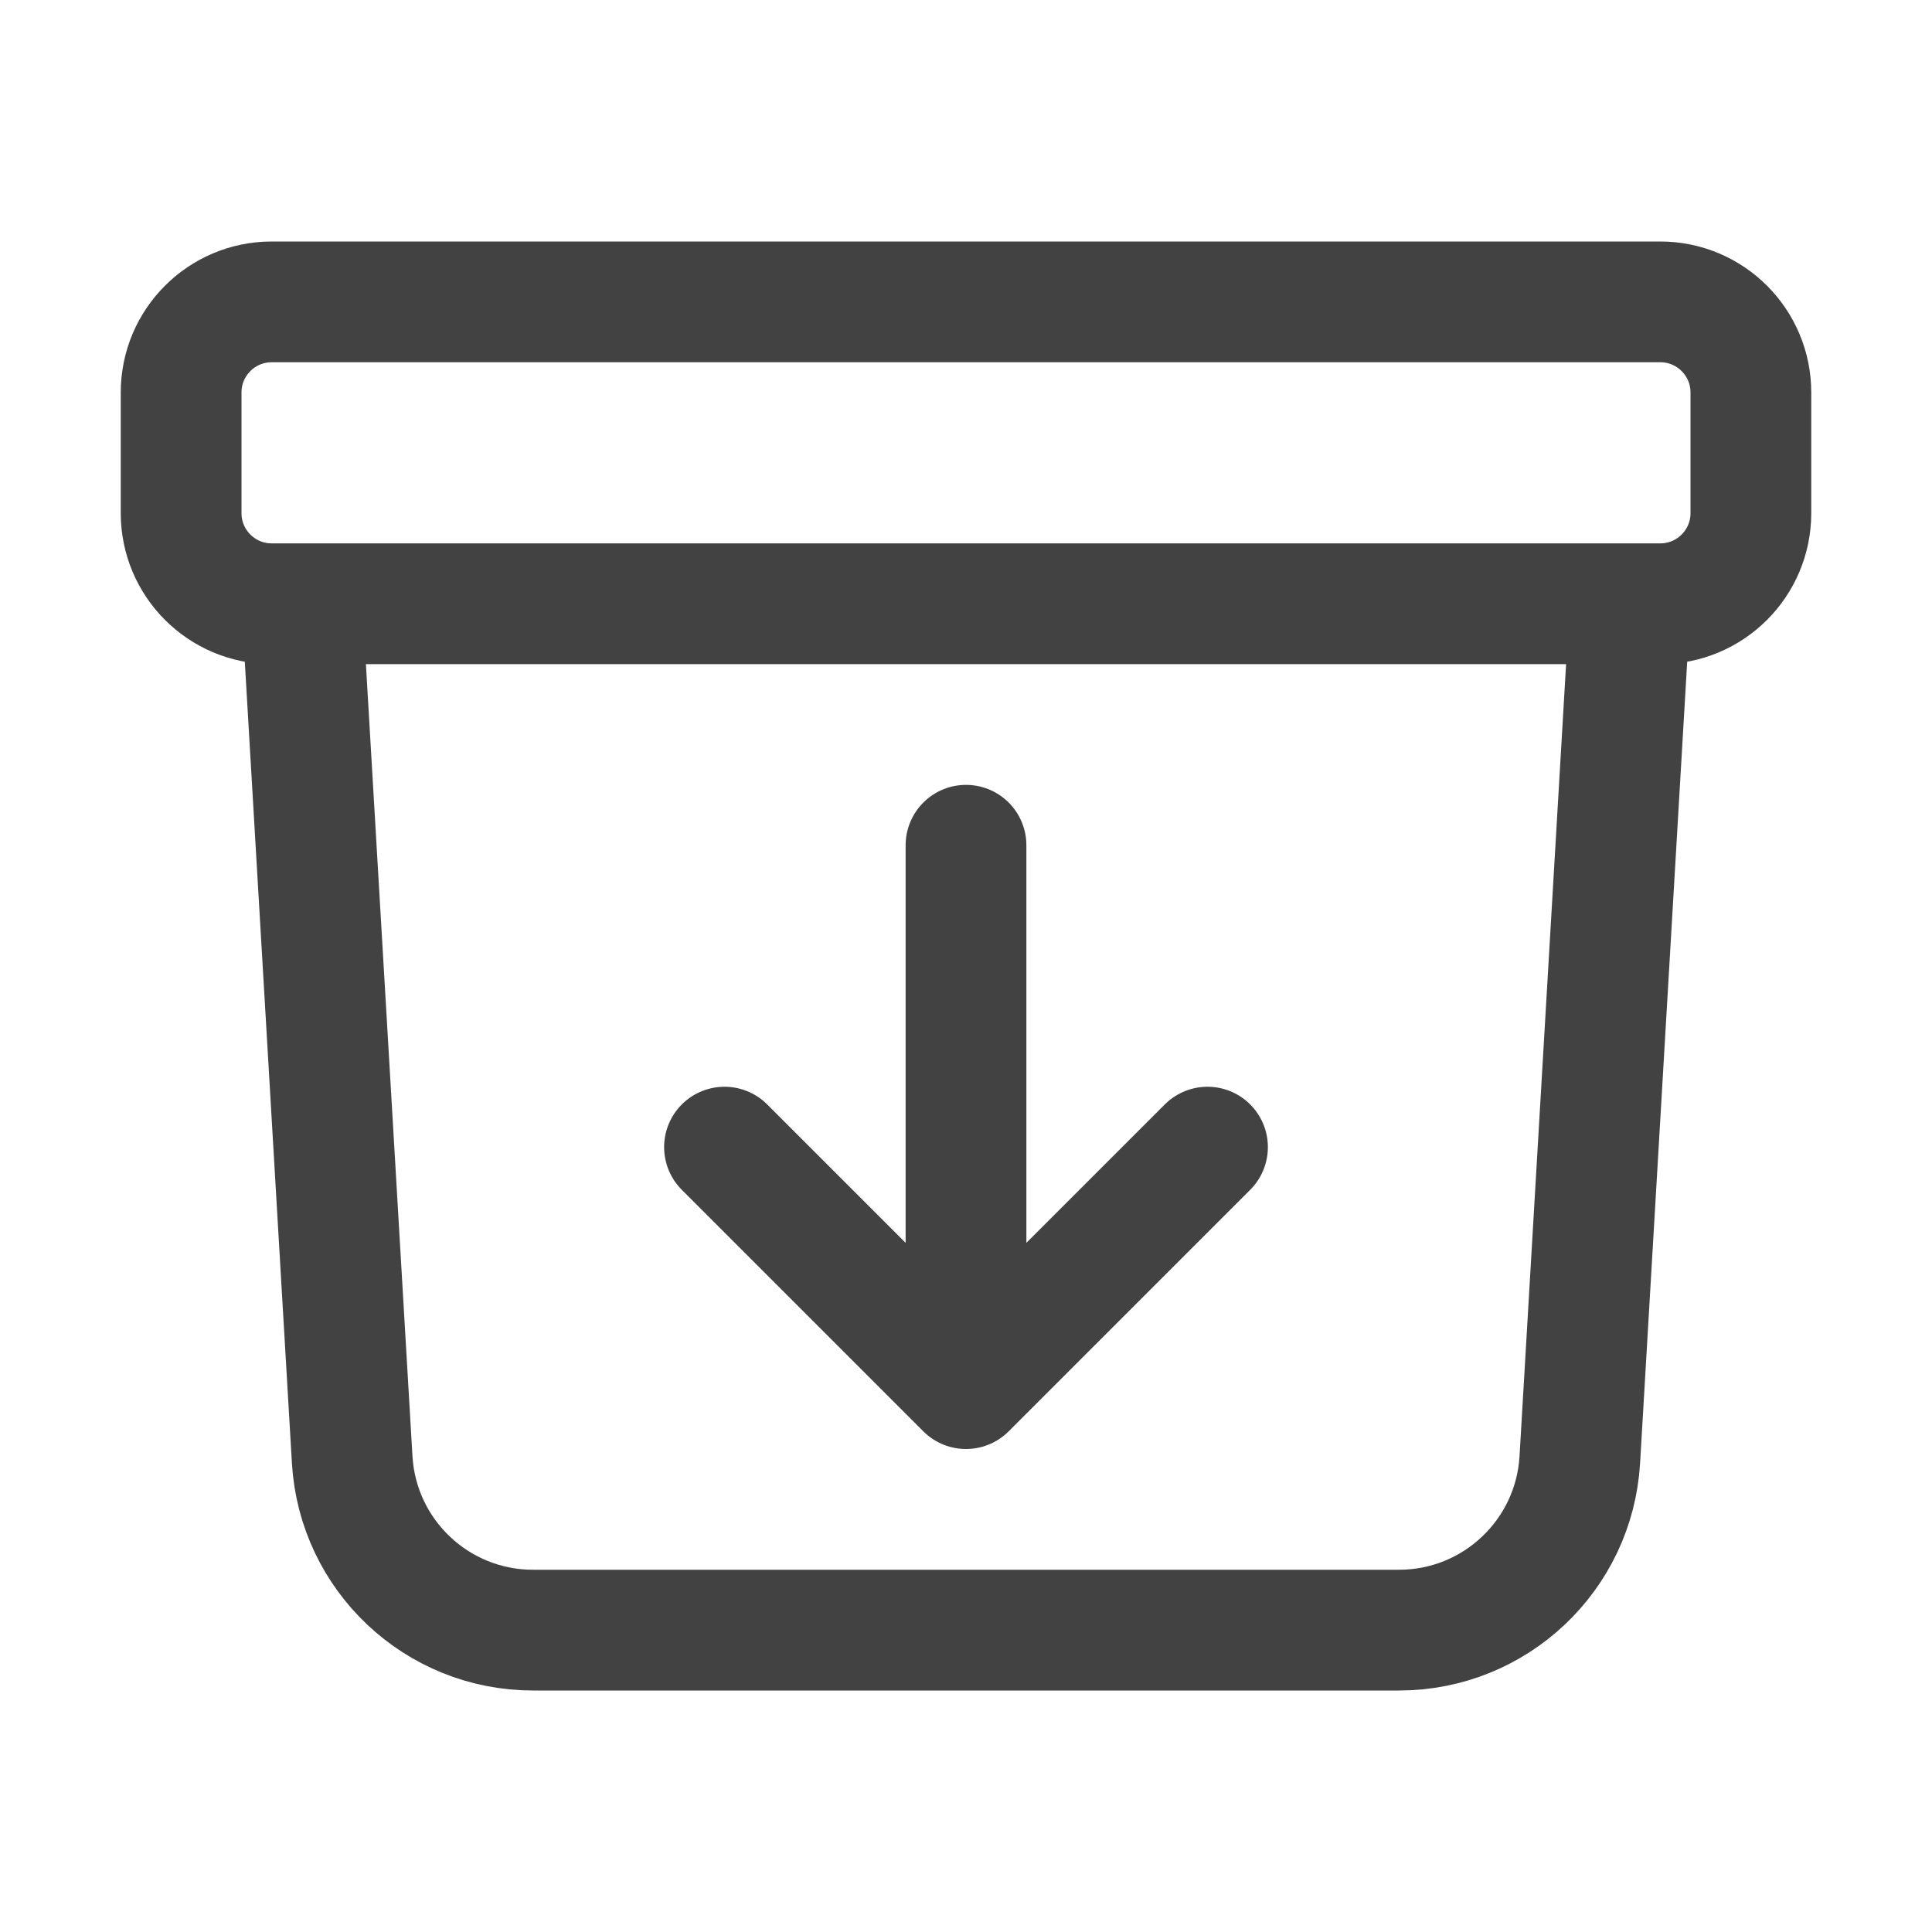
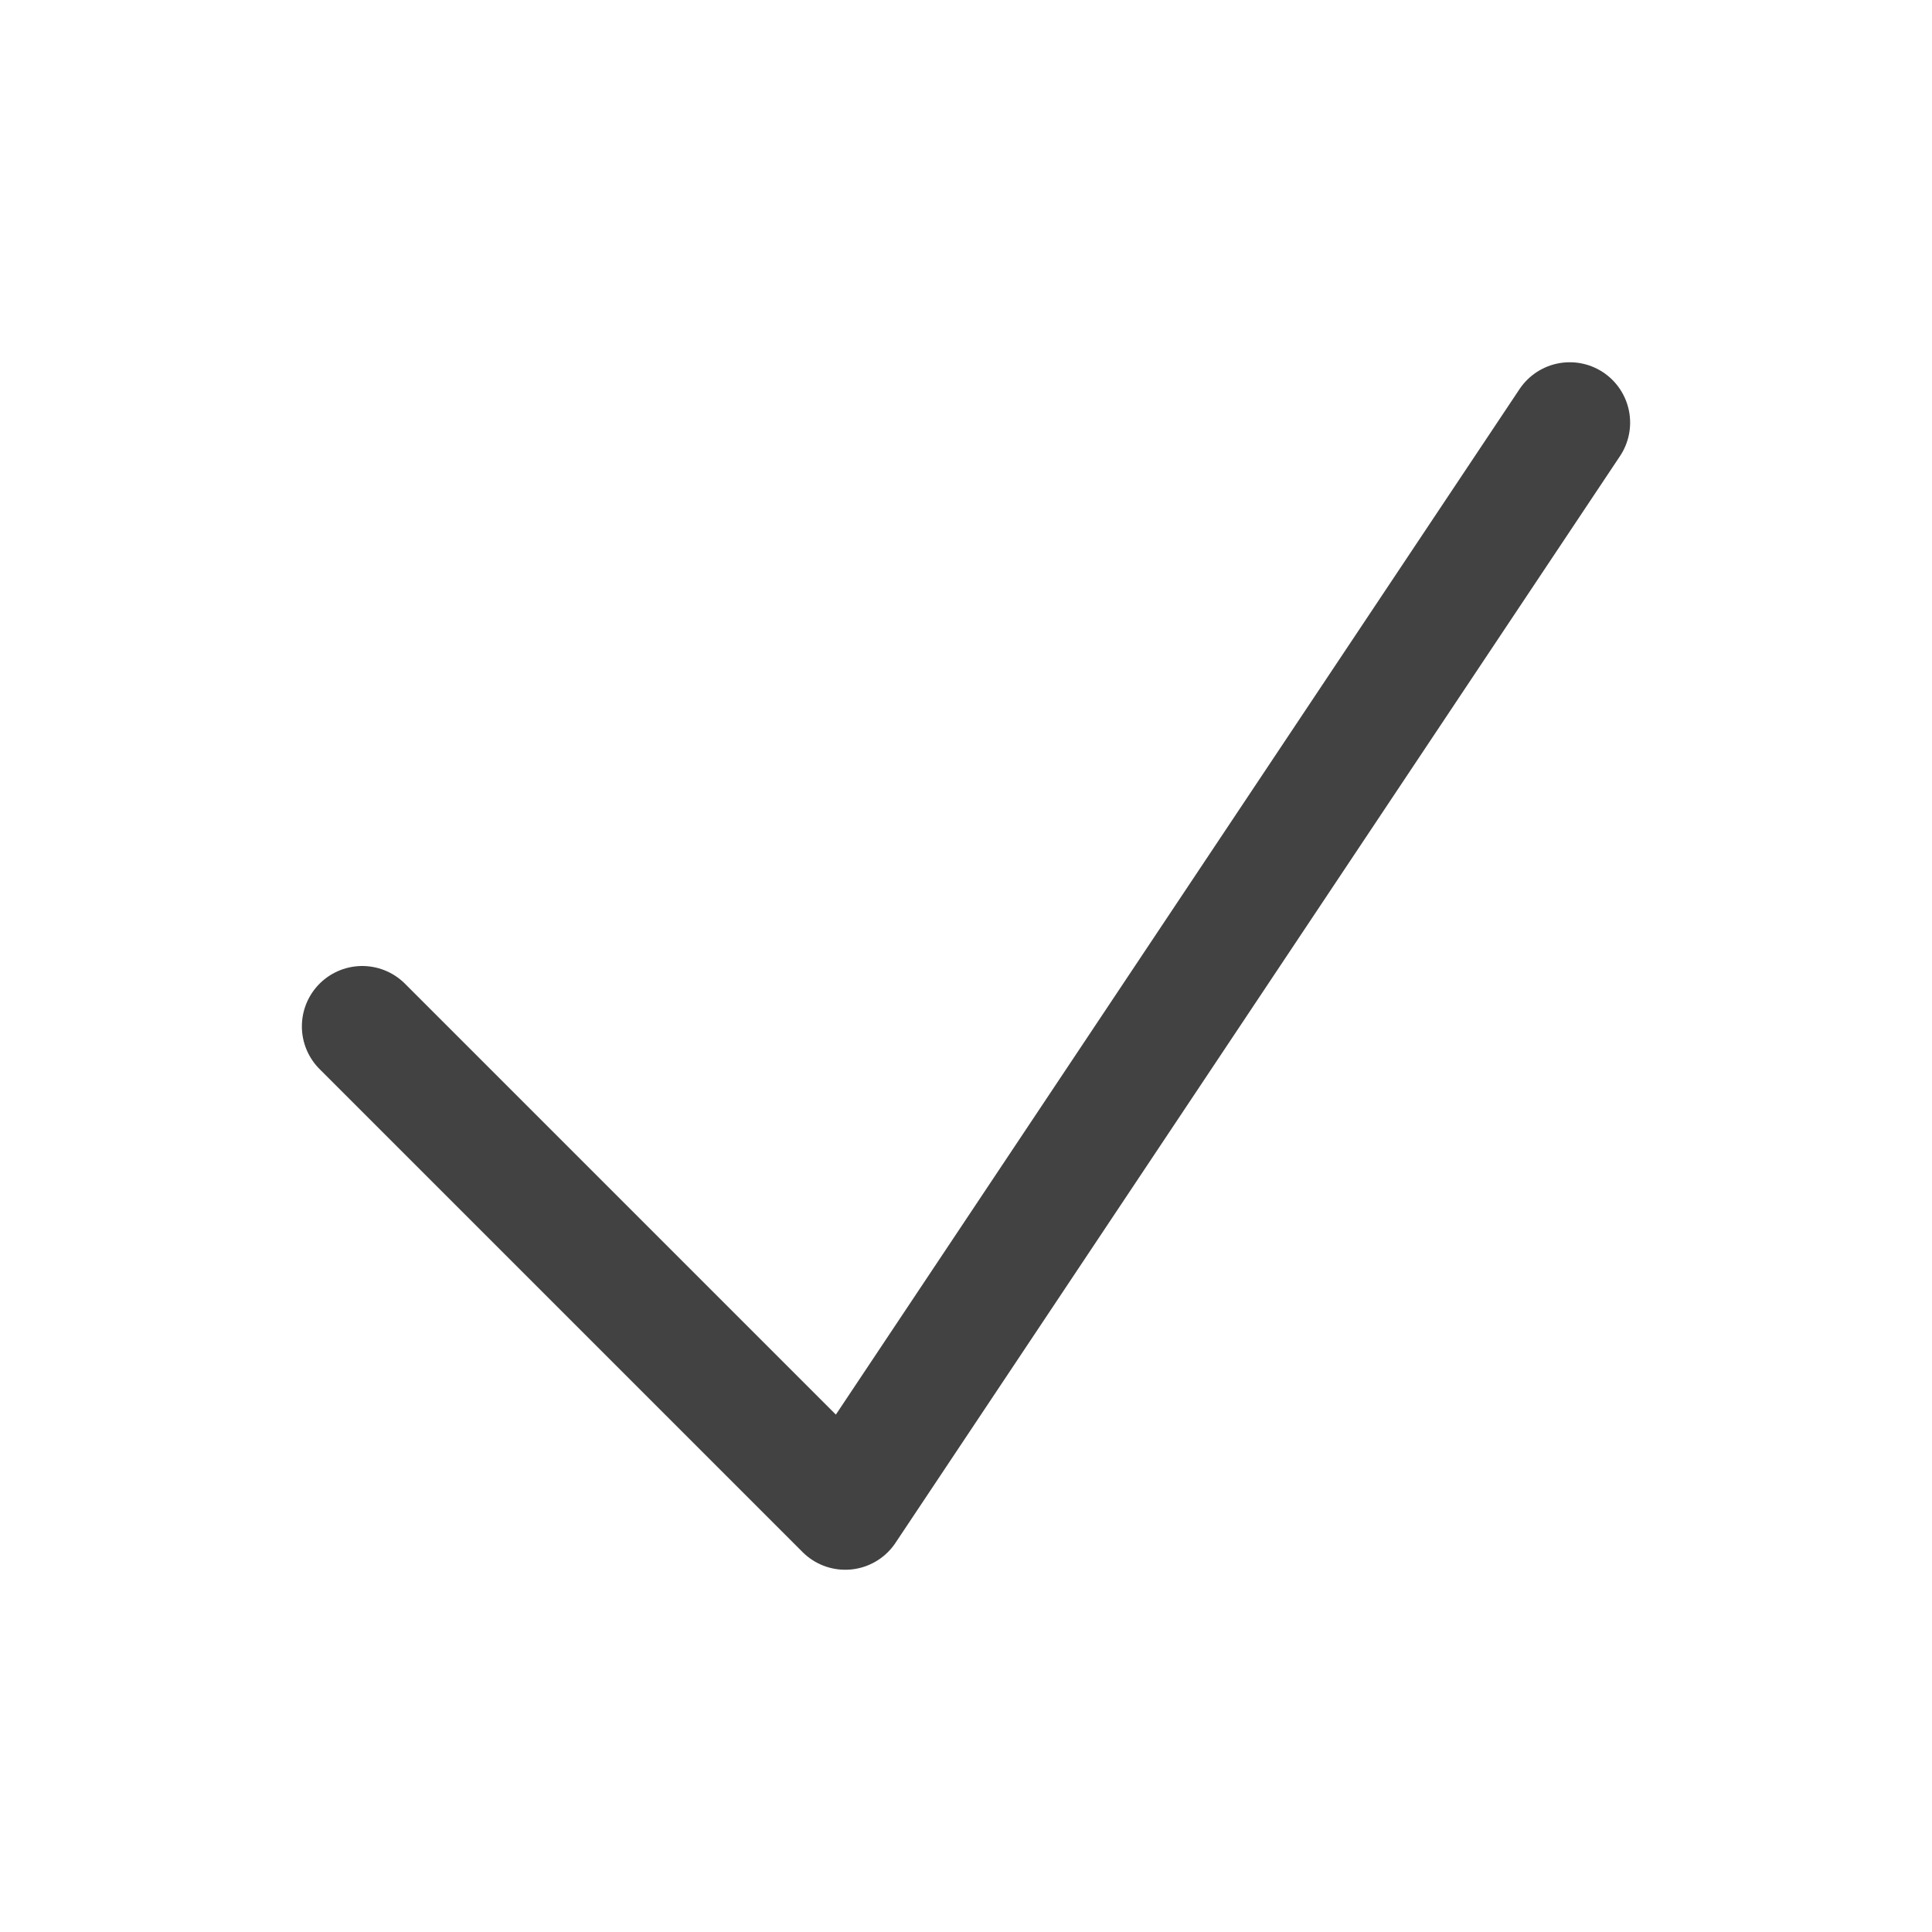
<svg xmlns="http://www.w3.org/2000/svg" fill="none" viewBox="0 0 24 24" stroke-width="1.5" stroke="#424242">
-   <path stroke-linecap="round" stroke-linejoin="round" d="M20.25 7.5l-.625 10.632a2.25 2.25 0 01-2.247 2.118H6.622a2.25 2.25 0 01-2.247-2.118L3.75 7.5m8.25 3v6.75m0 0l-3-3m3 3l3-3M3.375 7.5h17.25c.621 0 1.125-.504 1.125-1.125v-1.5c0-.621-.504-1.125-1.125-1.125H3.375c-.621 0-1.125.504-1.125 1.125v1.5c0 .621.504 1.125 1.125 1.125z" />
+   <path stroke-linecap="round" stroke-linejoin="round" d="M4.5 12.75l6 6 9-13.5" />
</svg>
